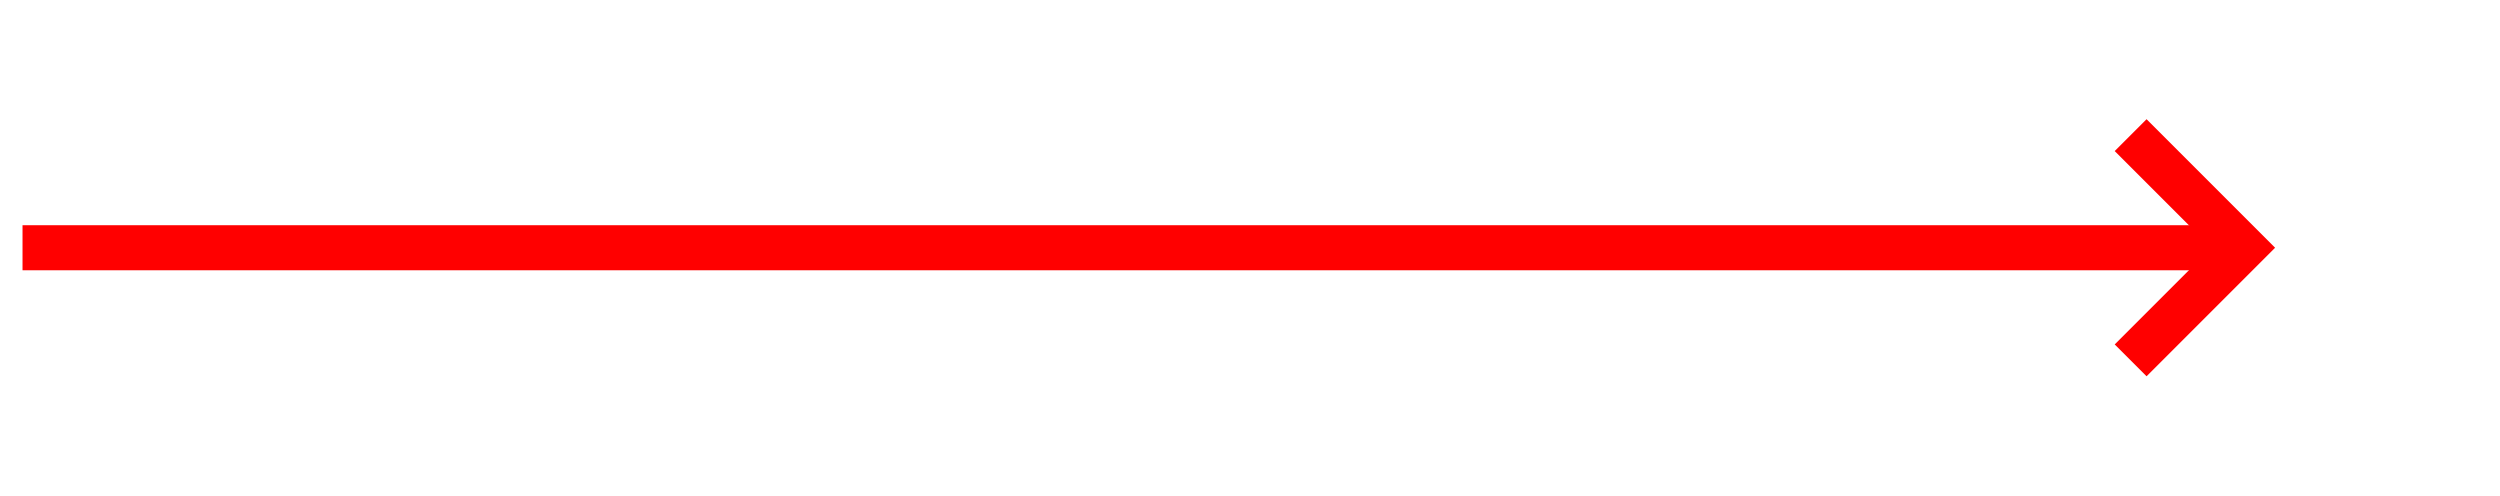
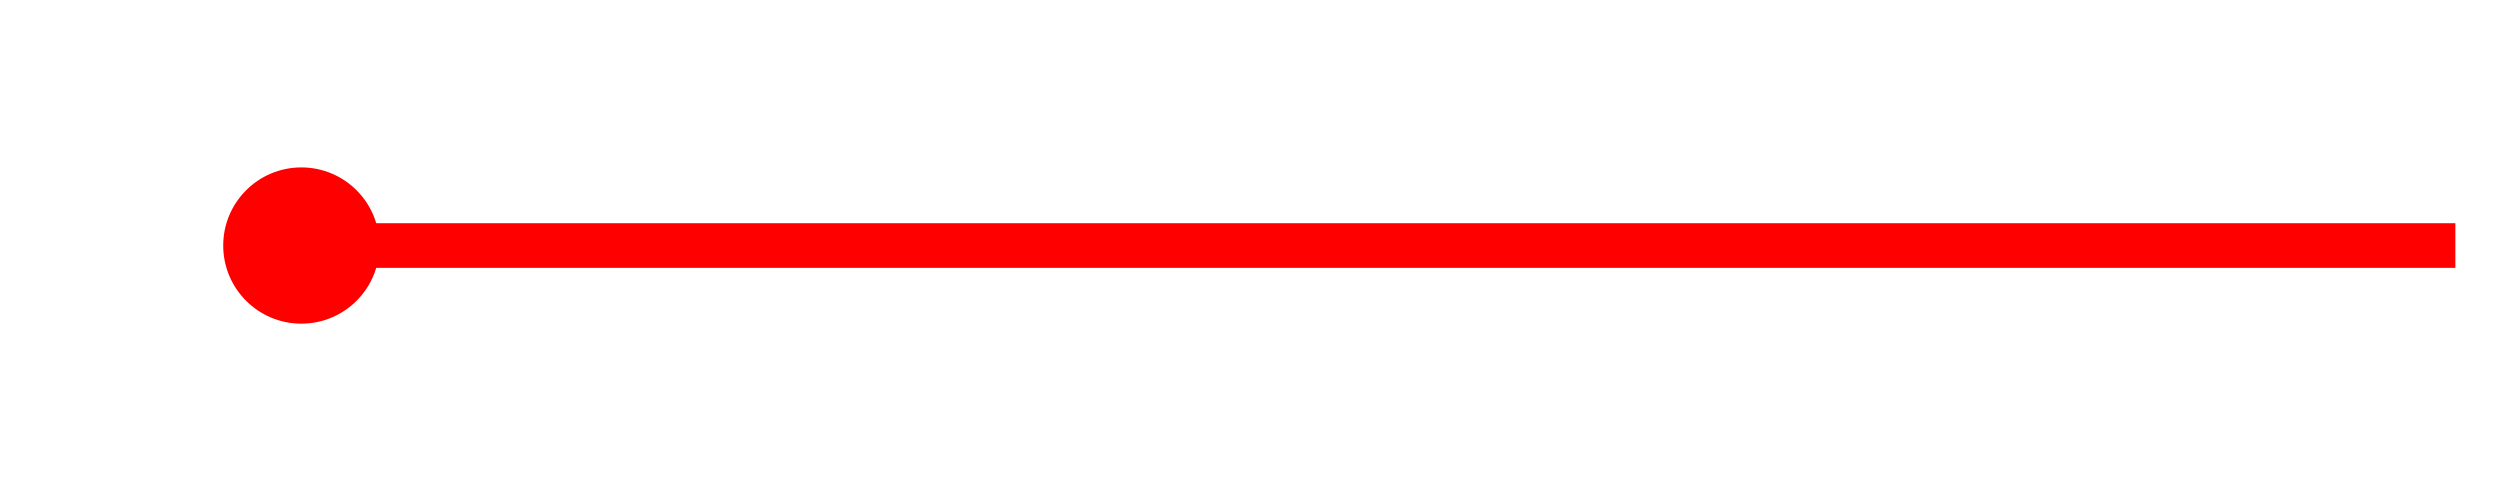
- <svg xmlns="http://www.w3.org/2000/svg" version="1.1" width="111px" height="22px">
-   <g transform="matrix(1 0 0 1 -991 -360 )">
-     <path d="M 1084.893 366.707  L 1089.186 371  L 1084.893 375.293  L 1086.307 376.707  L 1091.307 371.707  L 1092.014 371  L 1091.307 370.293  L 1086.307 365.293  L 1084.893 366.707  Z " fill-rule="nonzero" fill="#ff0000" stroke="none" />
-     <path d="M 992 371  L 1090 371  " stroke-width="2" stroke="#ff0000" fill="none" />
+ <svg xmlns="http://www.w3.org/2000/svg" version="1.1" width="112px" height="22px">
+   <g transform="matrix(1 0 0 1 -884 -461 )">
+     <path d="M 897.5 468.5  A 3.5 3.5 0 0 0 894 472 A 3.5 3.5 0 0 0 897.5 475.5 A 3.5 3.5 0 0 0 901 472 A 3.5 3.5 0 0 0 897.5 468.5 Z " fill-rule="nonzero" fill="#ff0000" stroke="none" />
+     <path d="M 896 472  L 994 472  " stroke-width="2" stroke="#ff0000" fill="none" />
  </g>
</svg>
